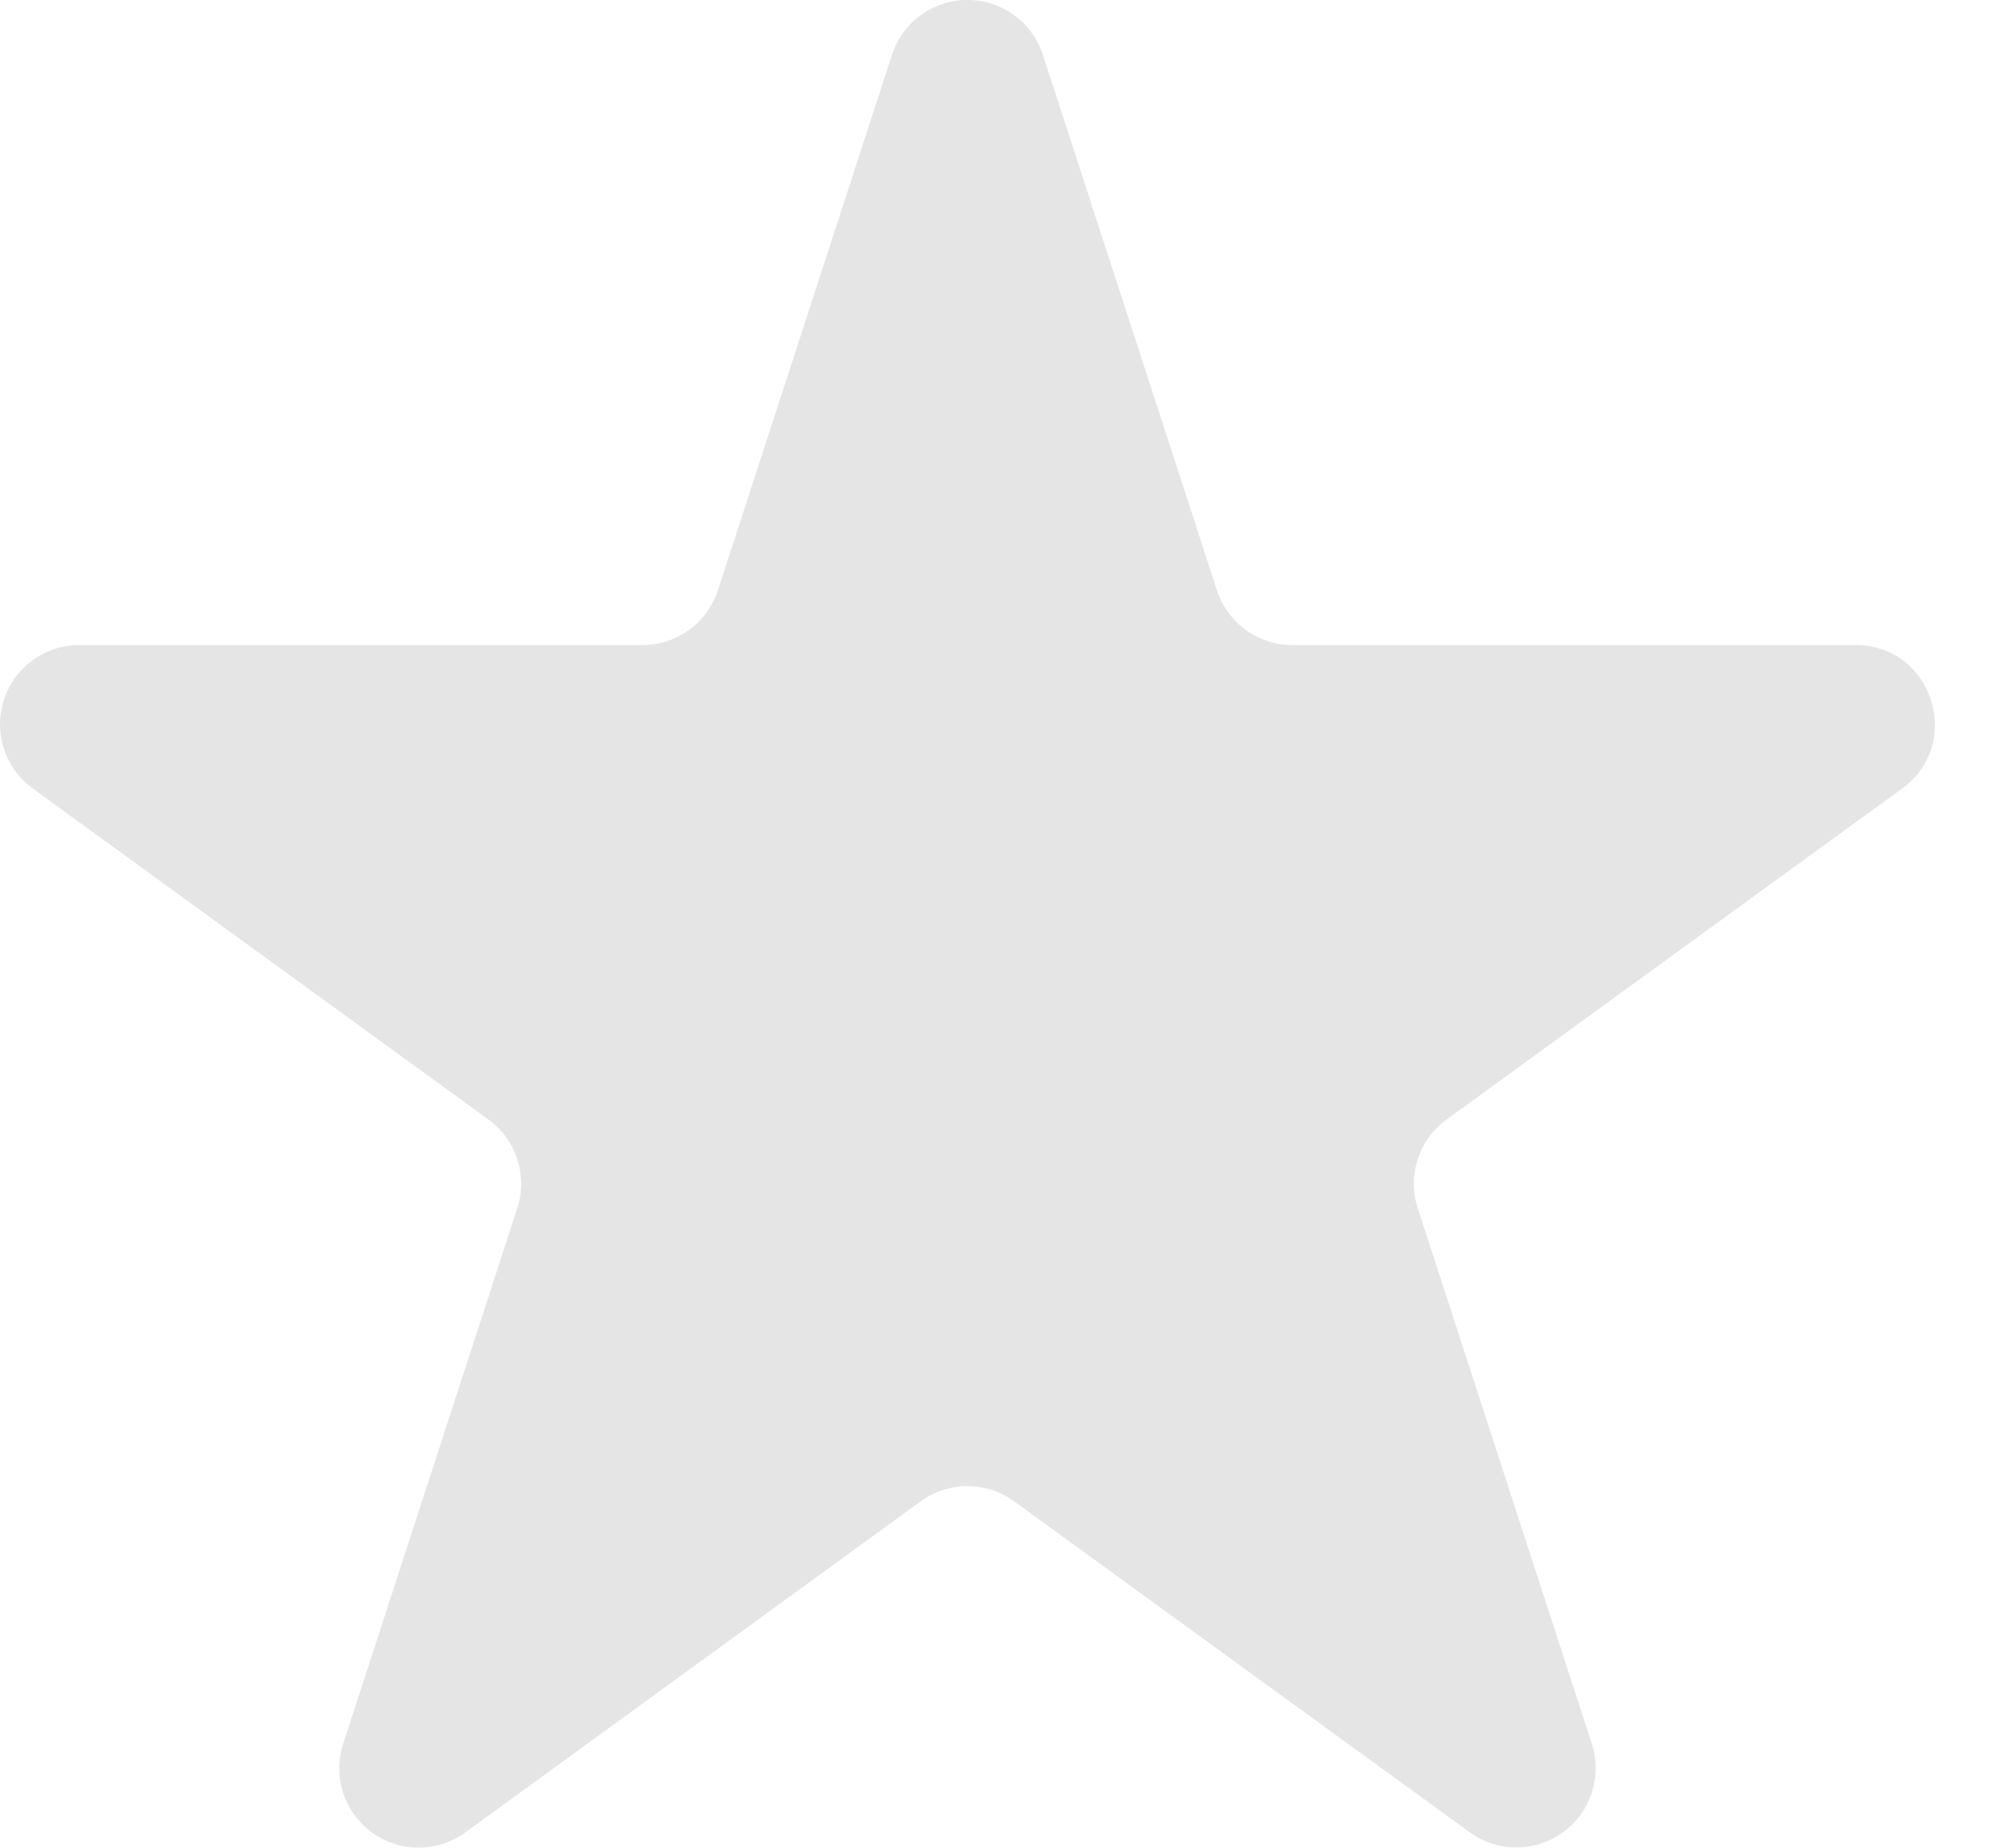
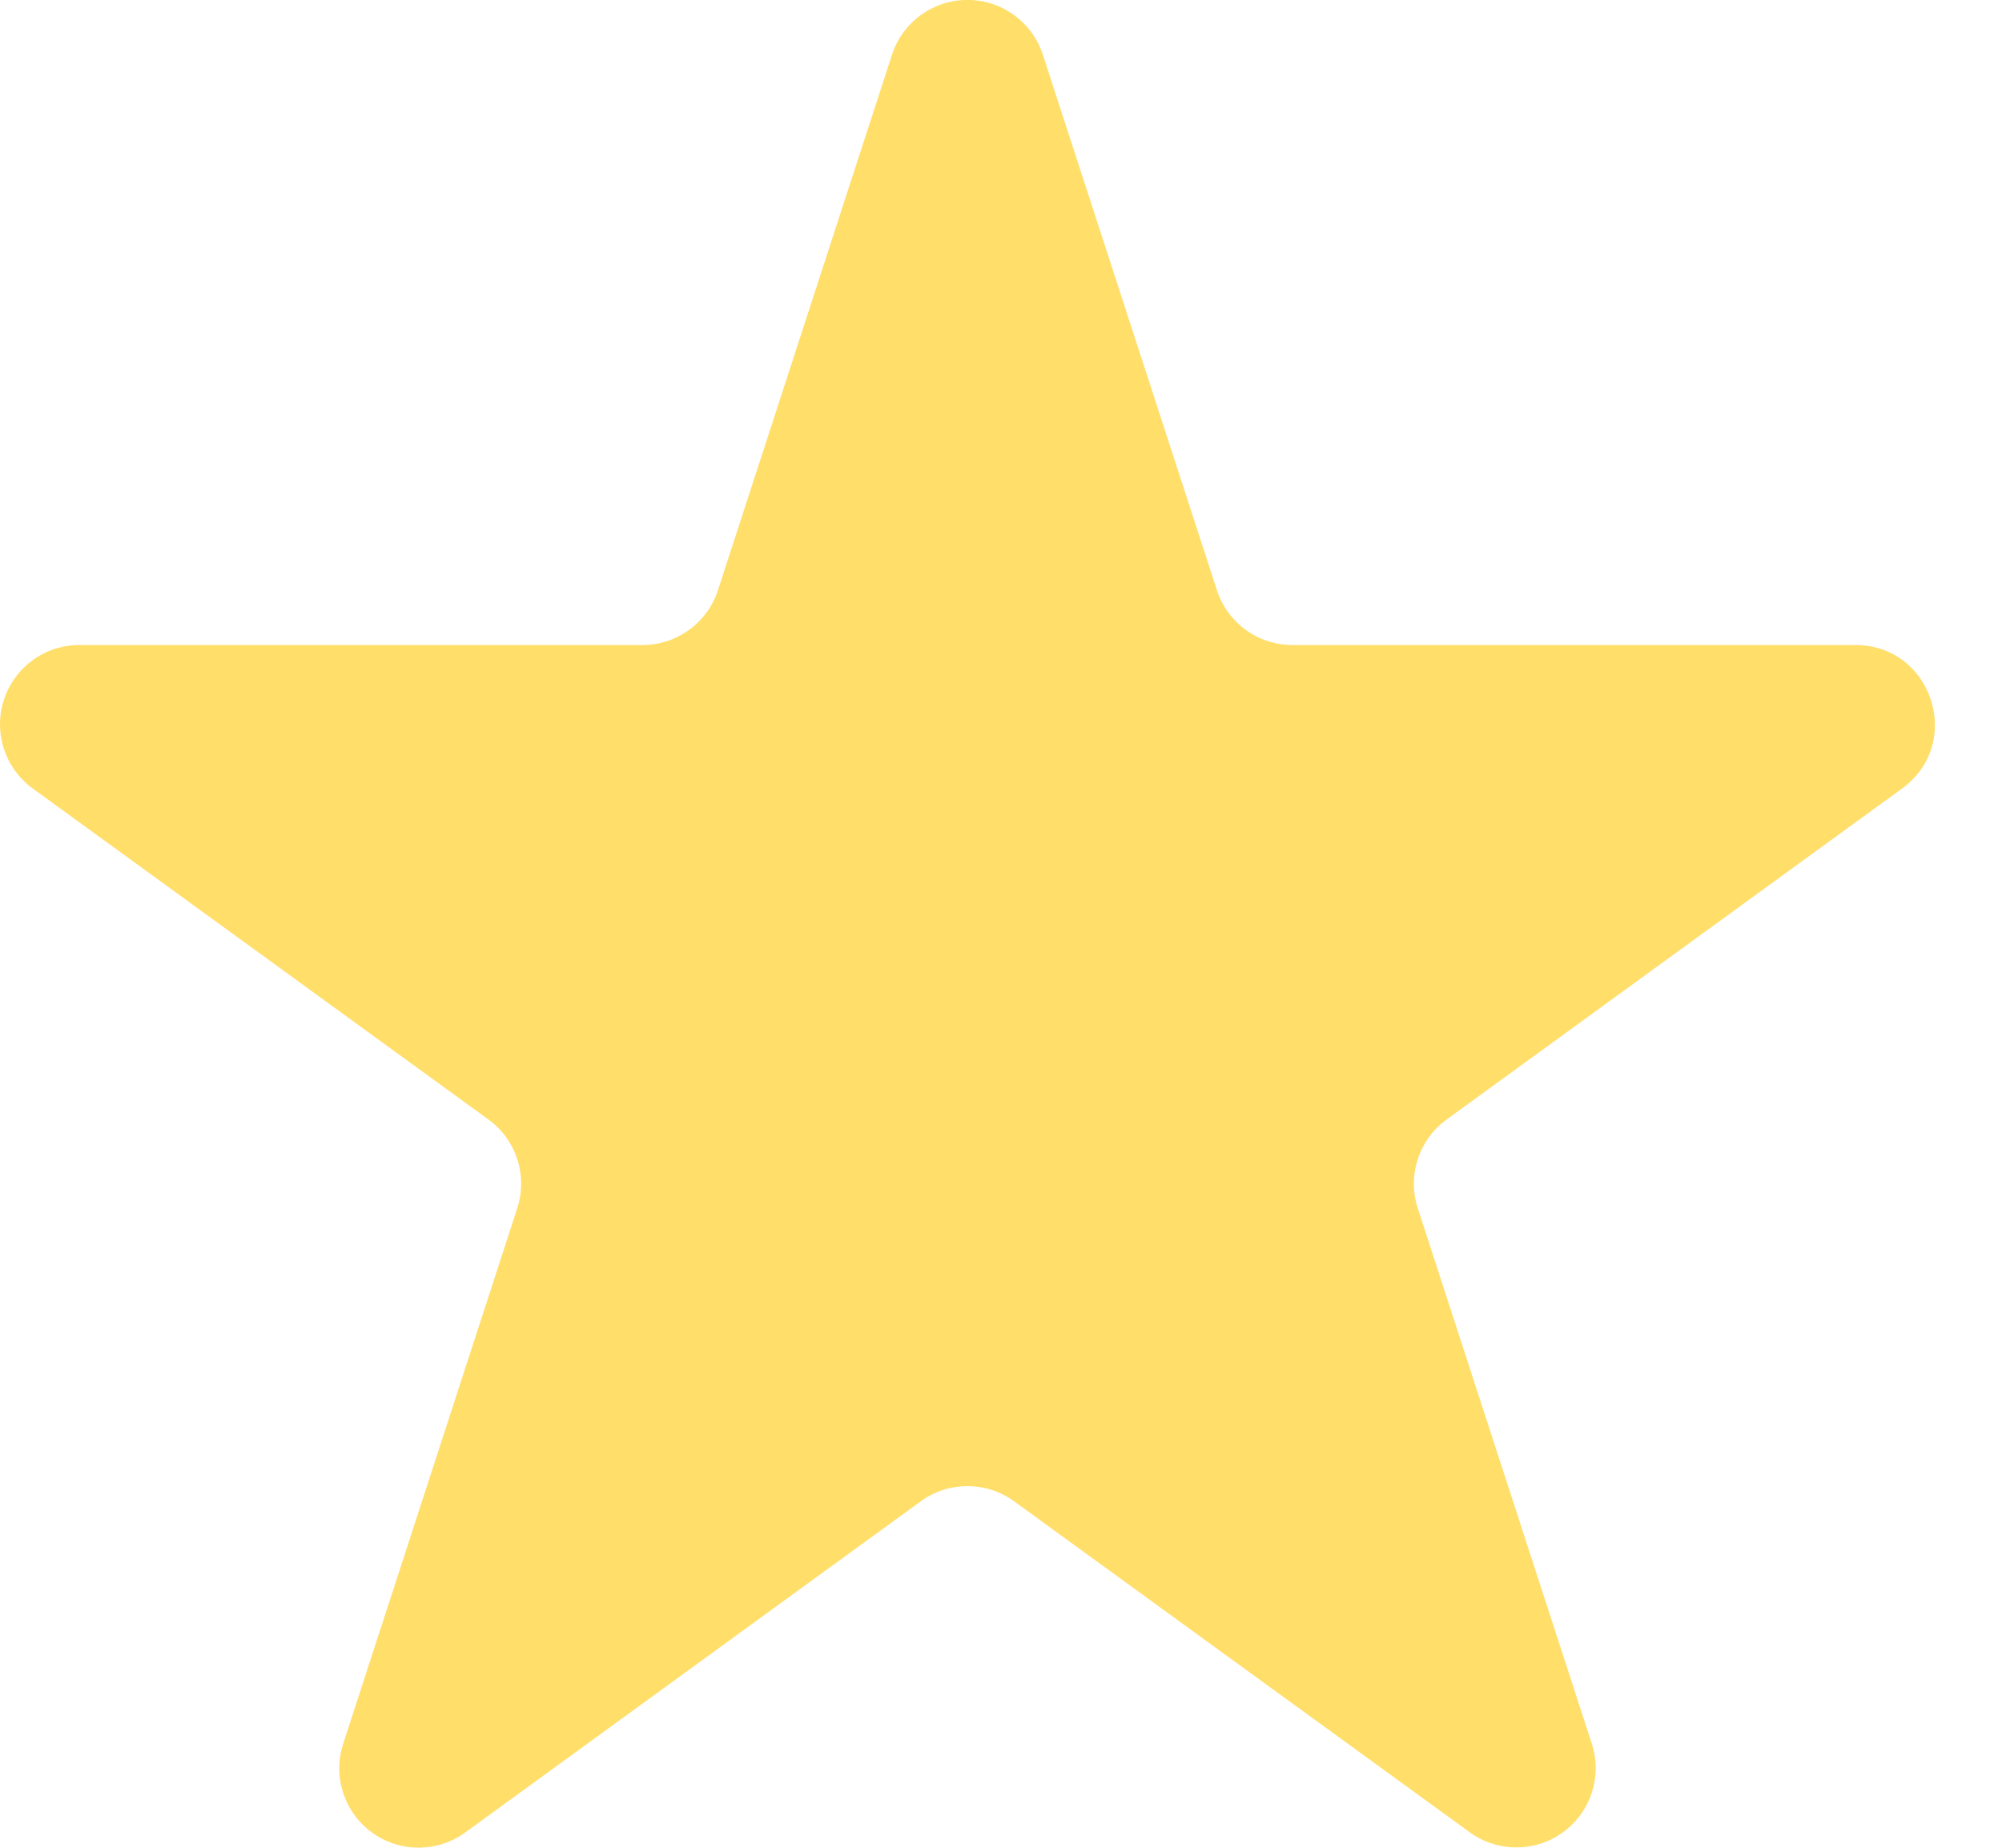
<svg xmlns="http://www.w3.org/2000/svg" width="13" height="12" fill="none" viewBox="0 0 13 12">
-   <path fill="#E5E5E5" d="M5.792.356a.515.515 0 0 1 .98 0l1.13 3.477a.515.515 0 0 0 .49.356h3.656c.499 0 .707.639.303.932l-2.958 2.15a.515.515 0 0 0-.187.575l1.13 3.477a.515.515 0 0 1-.793.576L6.585 9.75a.515.515 0 0 0-.606 0L3.022 11.9a.515.515 0 0 1-.793-.577l1.13-3.477a.515.515 0 0 0-.188-.576L.213 5.121a.515.515 0 0 1 .303-.932h3.656a.515.515 0 0 0 .49-.356L5.792.356z" />
+   <path fill="#FFDE6A" d="M5.792.356a.515.515 0 0 1 .98 0l1.13 3.477a.515.515 0 0 0 .49.356h3.656c.499 0 .707.639.303.932l-2.958 2.15a.515.515 0 0 0-.187.575l1.13 3.477a.515.515 0 0 1-.793.576L6.585 9.75a.515.515 0 0 0-.606 0L3.022 11.9a.515.515 0 0 1-.793-.577l1.13-3.477a.515.515 0 0 0-.188-.576L.213 5.121a.515.515 0 0 1 .303-.932h3.656a.515.515 0 0 0 .49-.356L5.792.356z" />
</svg>
